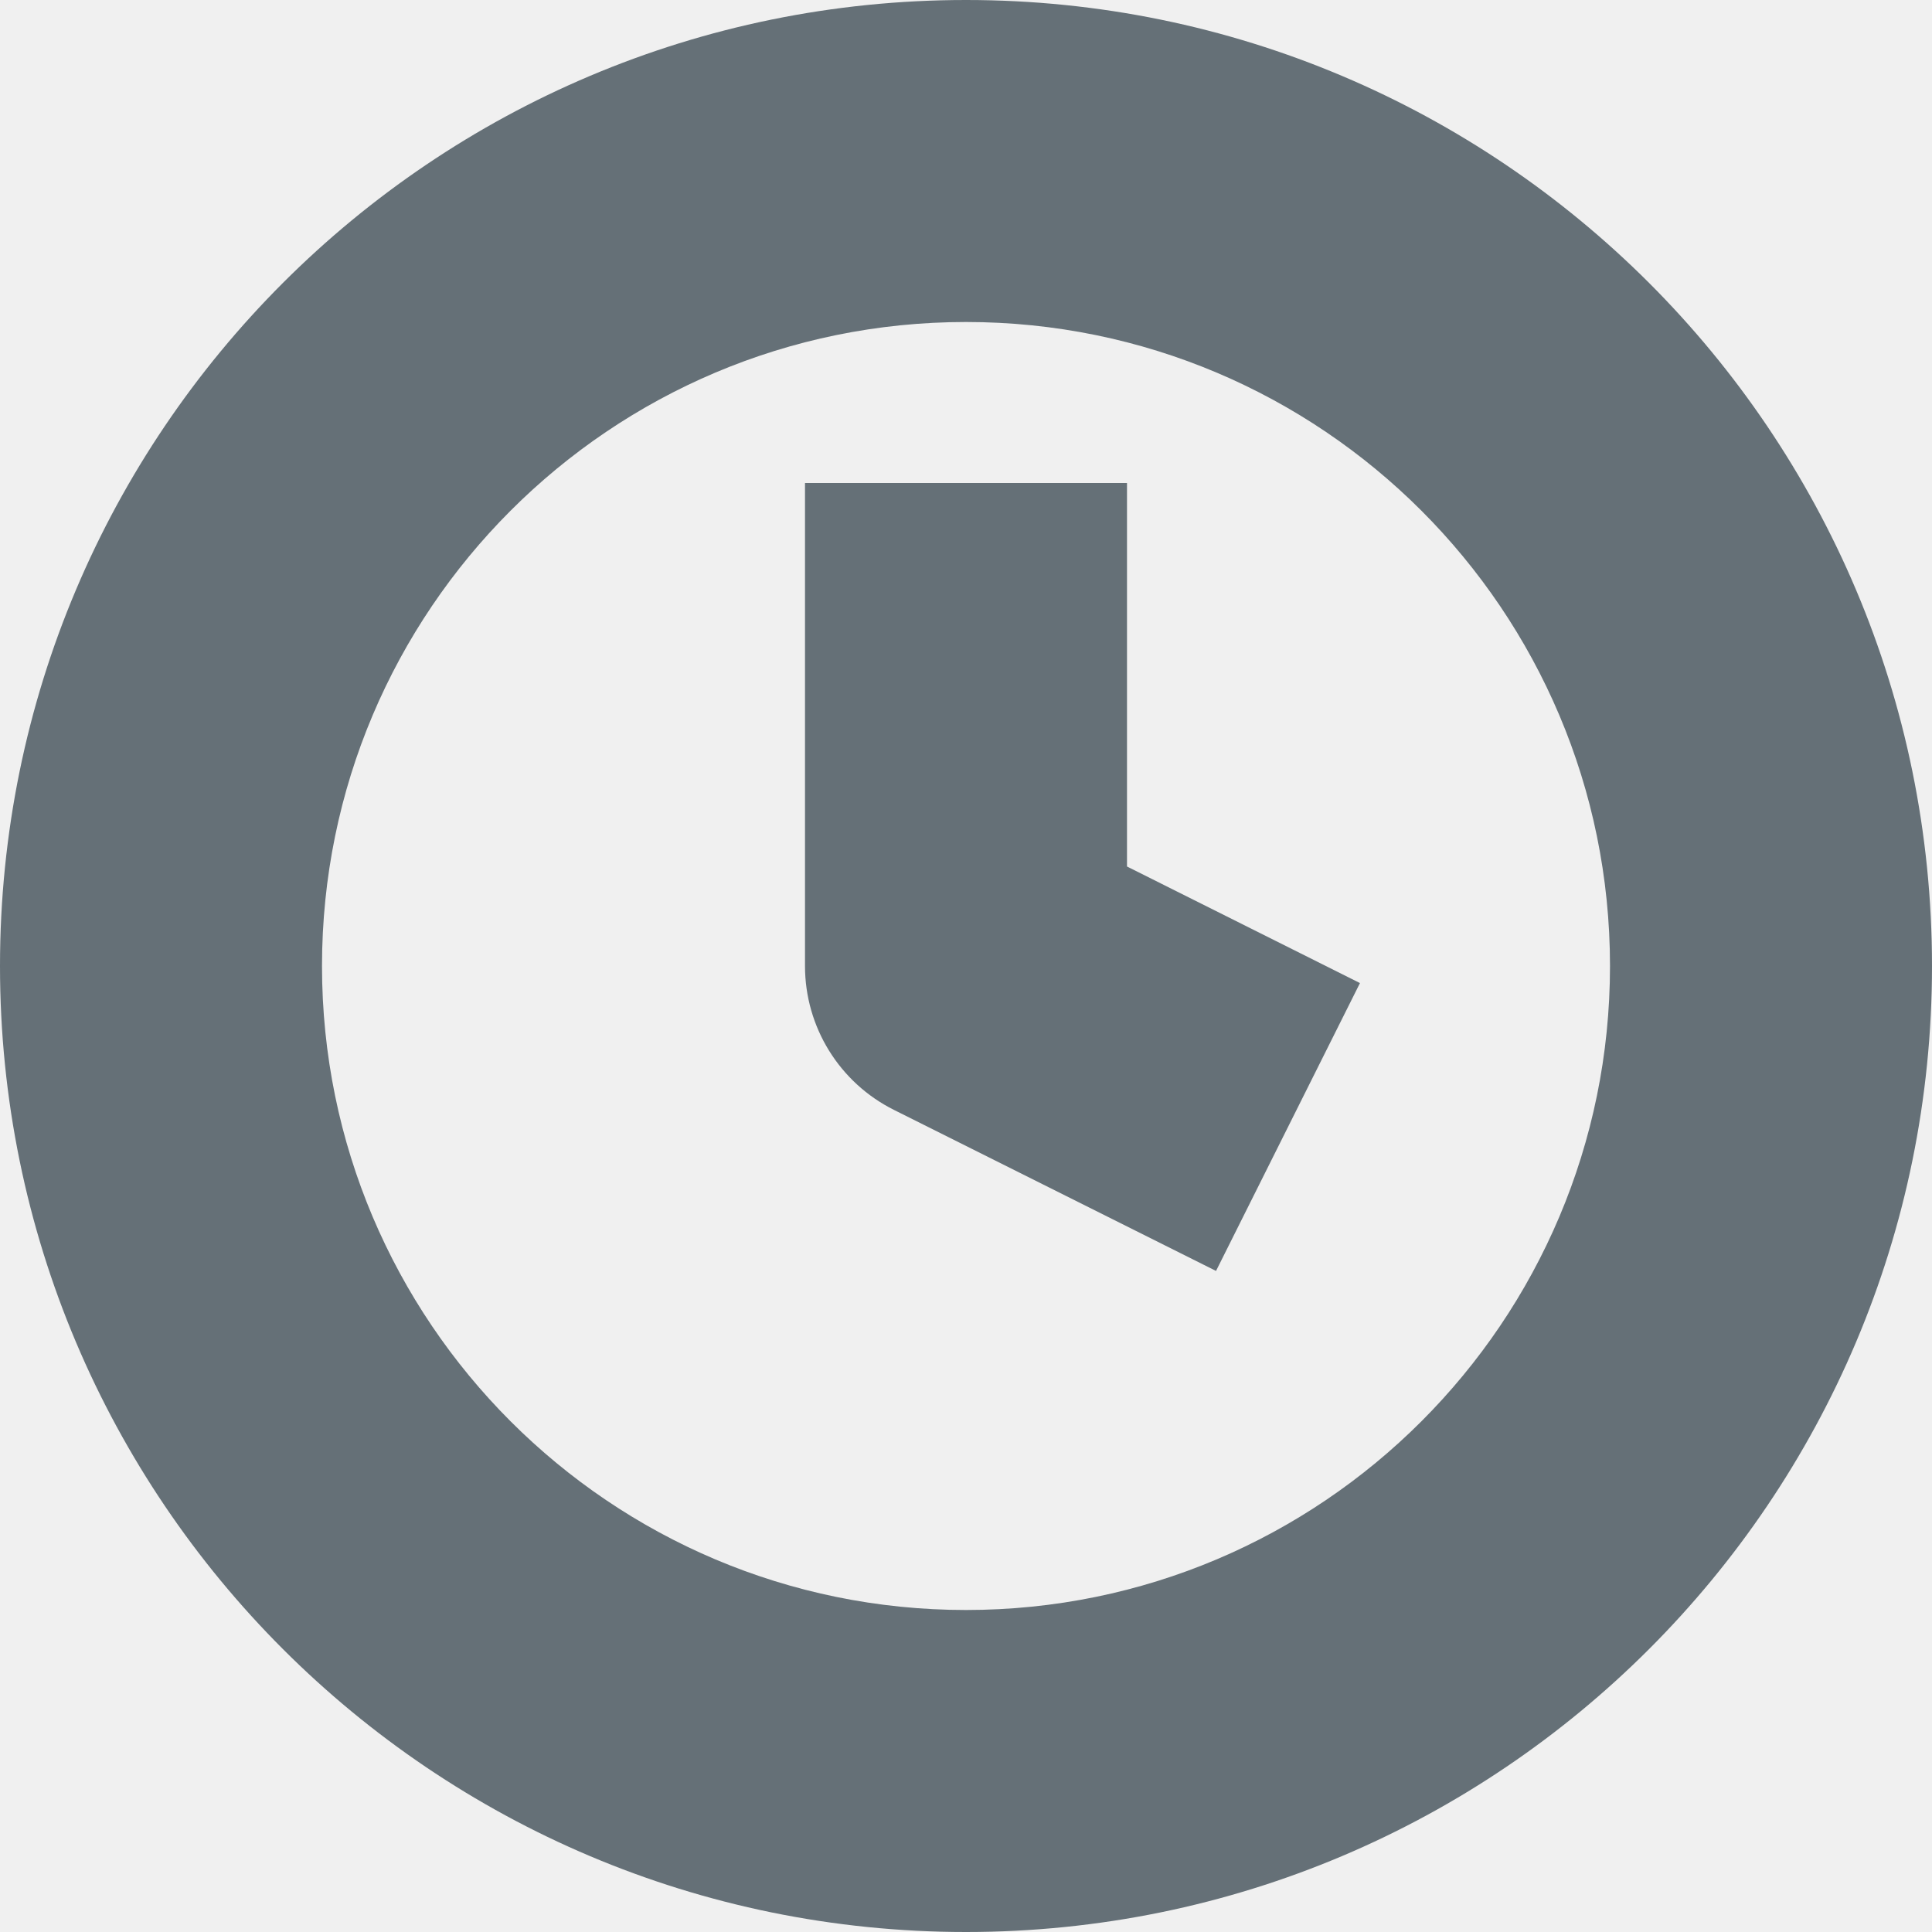
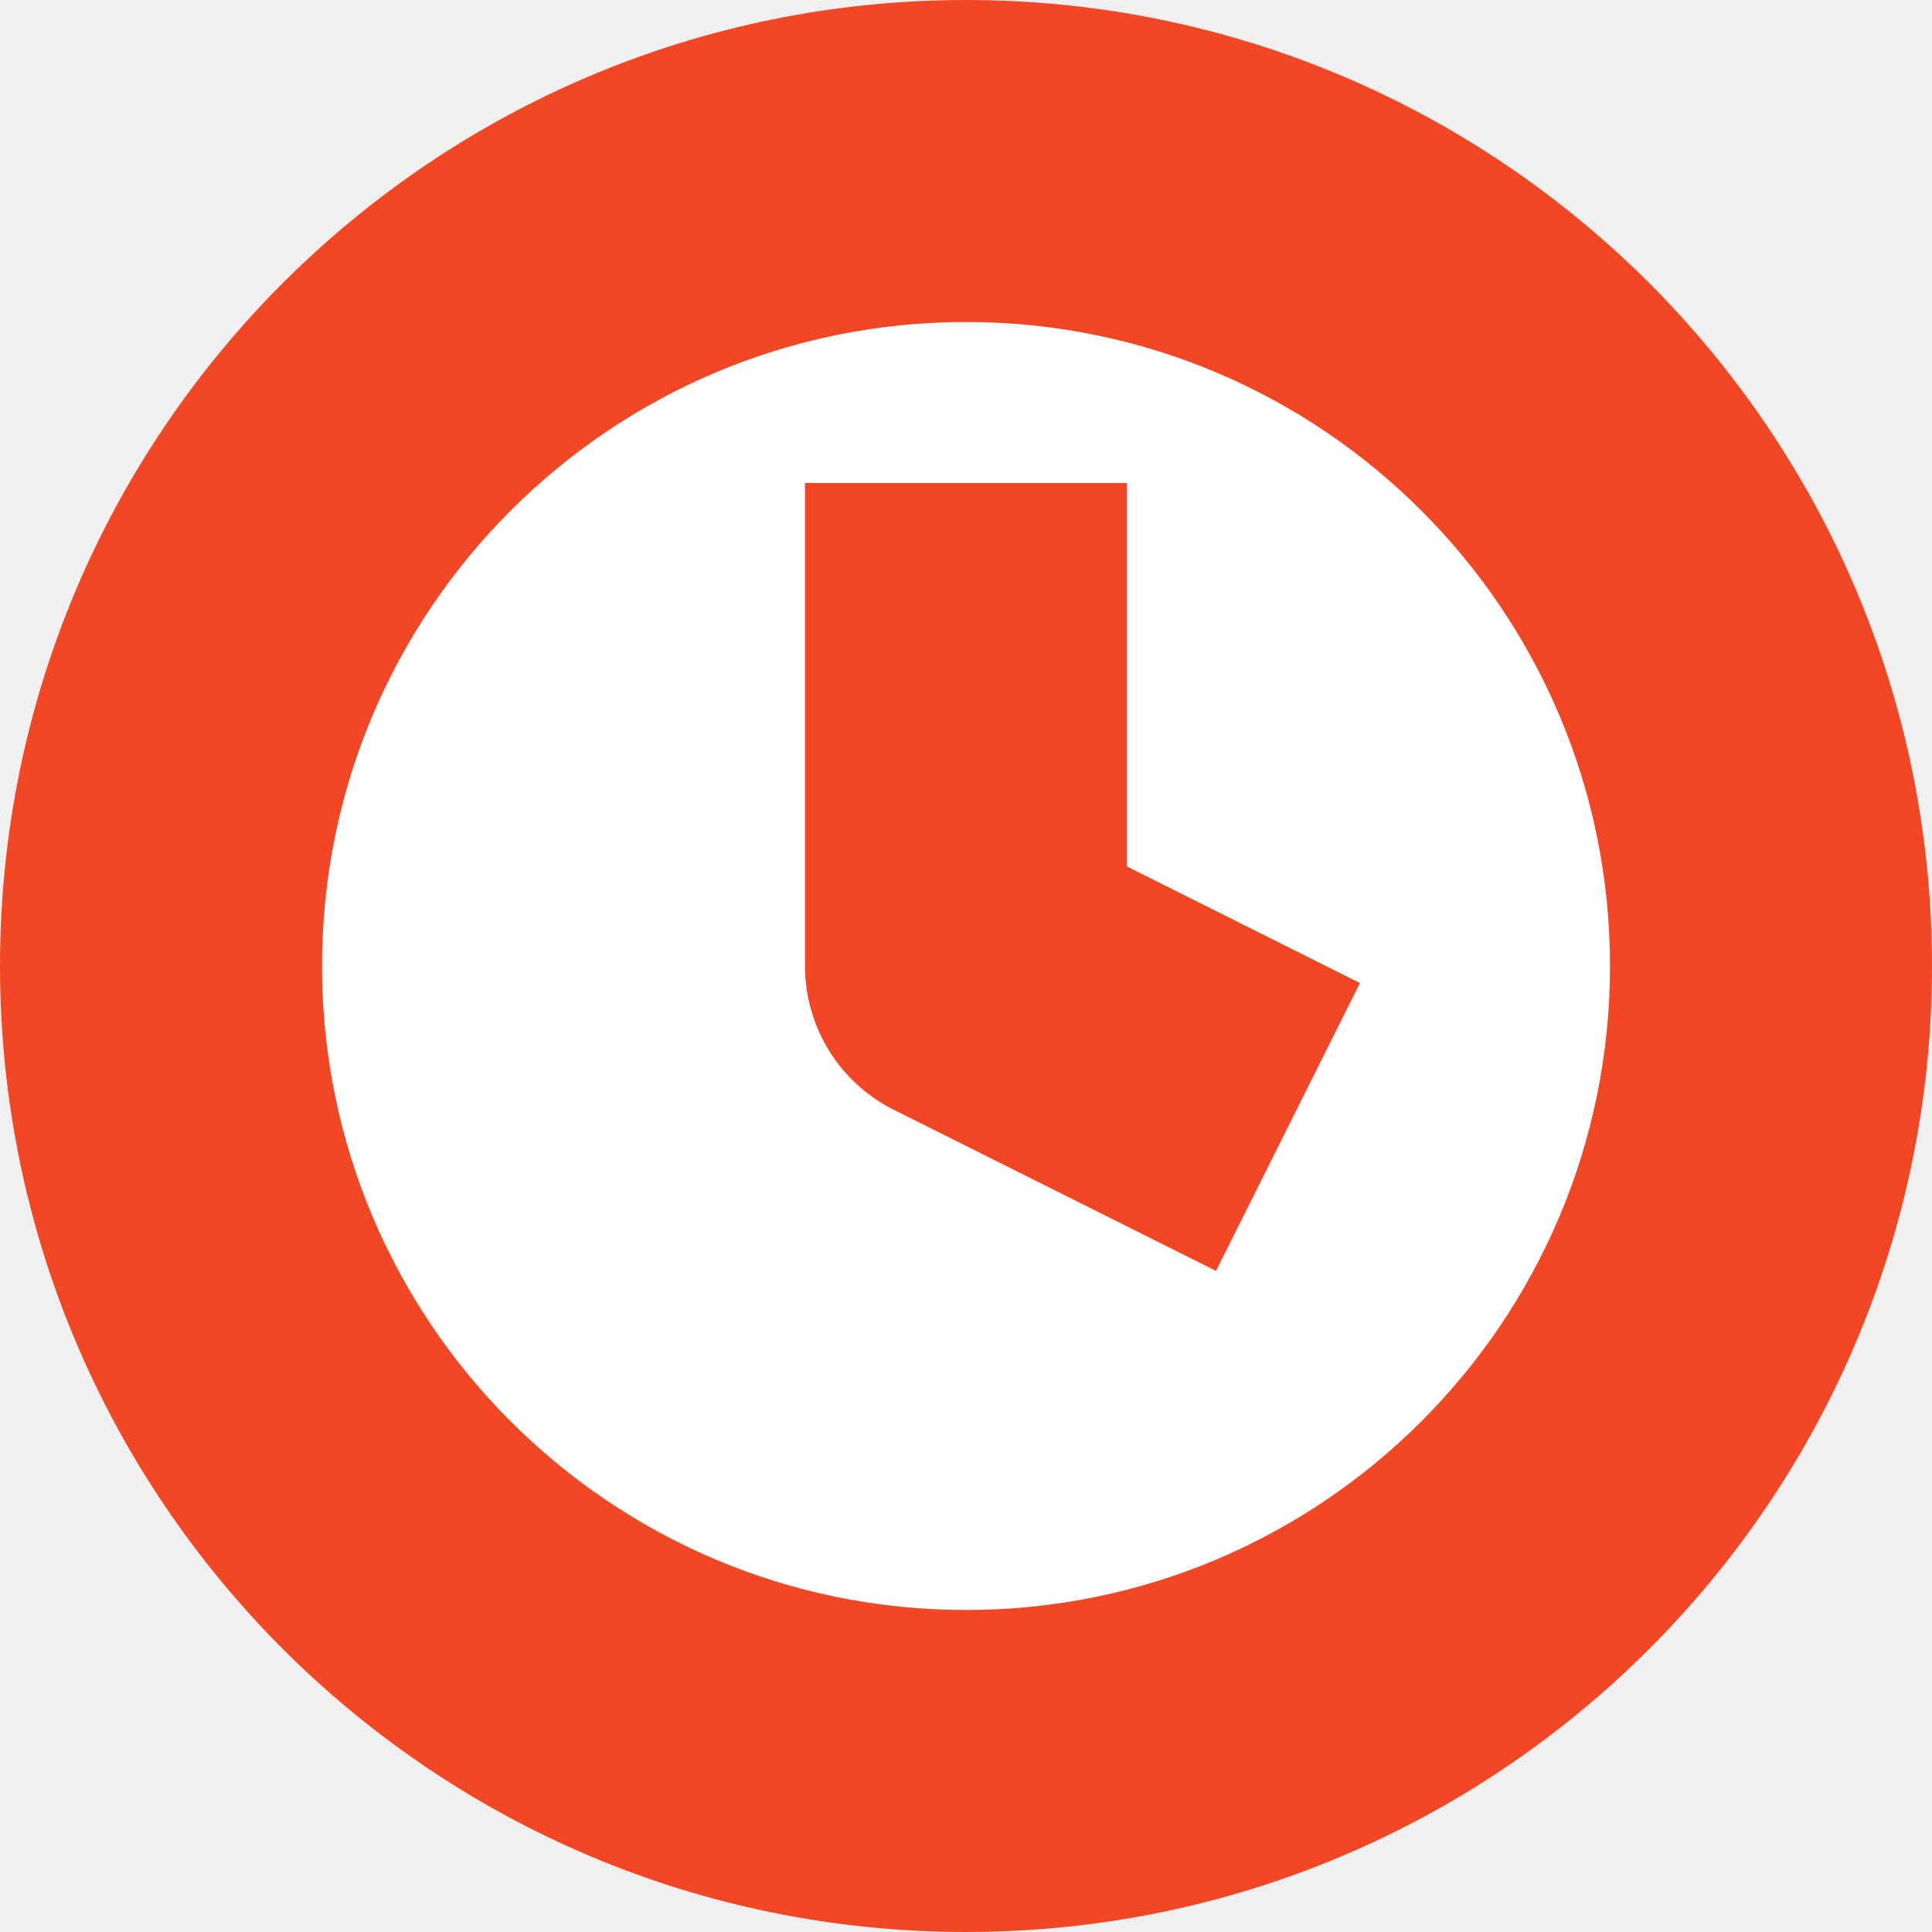
<svg xmlns="http://www.w3.org/2000/svg" width="12" height="12" viewBox="0 0 12 12" fill="none">
-   <g clip-path="url(#clip0_2052_18287)">
-     <path fill-rule="evenodd" clip-rule="evenodd" d="M2 6C2 3.791 3.791 2 6 2C8.209 2 10 3.791 10 6C10 8.209 8.209 10 6 10C3.791 10 2 8.209 2 6ZM6 0C2.686 0 0 2.686 0 6C0 9.314 2.686 12 6 12C9.314 12 12 9.314 12 6C12 2.686 9.314 0 6 0ZM5 3V6C5 6.379 5.214 6.725 5.553 6.894L7.553 7.894L8.447 6.106L7 5.382V3H5Z" fill="#657077" />
+   <g clip-path="url(#clip0_5080_185586)">
+     <circle cx="6" cy="6" r="6" fill="white" />
+     <path d="M5 3V6C5 6.379 5.214 6.725 5.553 6.894L7.553 7.894L8.447 6.106L7 5.382V3H5Z" fill="#F24724" />
+     <path fill-rule="evenodd" clip-rule="evenodd" d="M6 0C2.686 0 0 2.686 0 6C0 9.314 2.686 12 6 12C9.314 12 12 9.314 12 6C12 2.686 9.314 0 6 0ZM2 6C2 3.791 3.791 2 6 2C8.209 2 10 3.791 10 6C10 8.209 8.209 10 6 10C3.791 10 2 8.209 2 6Z" fill="#F24724" />
  </g>
  <defs>
-     <clipPath id="clip0_2052_18287">
+     <clipPath id="clip0_5080_185586">
      <rect width="12" height="12" fill="white" />
    </clipPath>
  </defs>
</svg>
